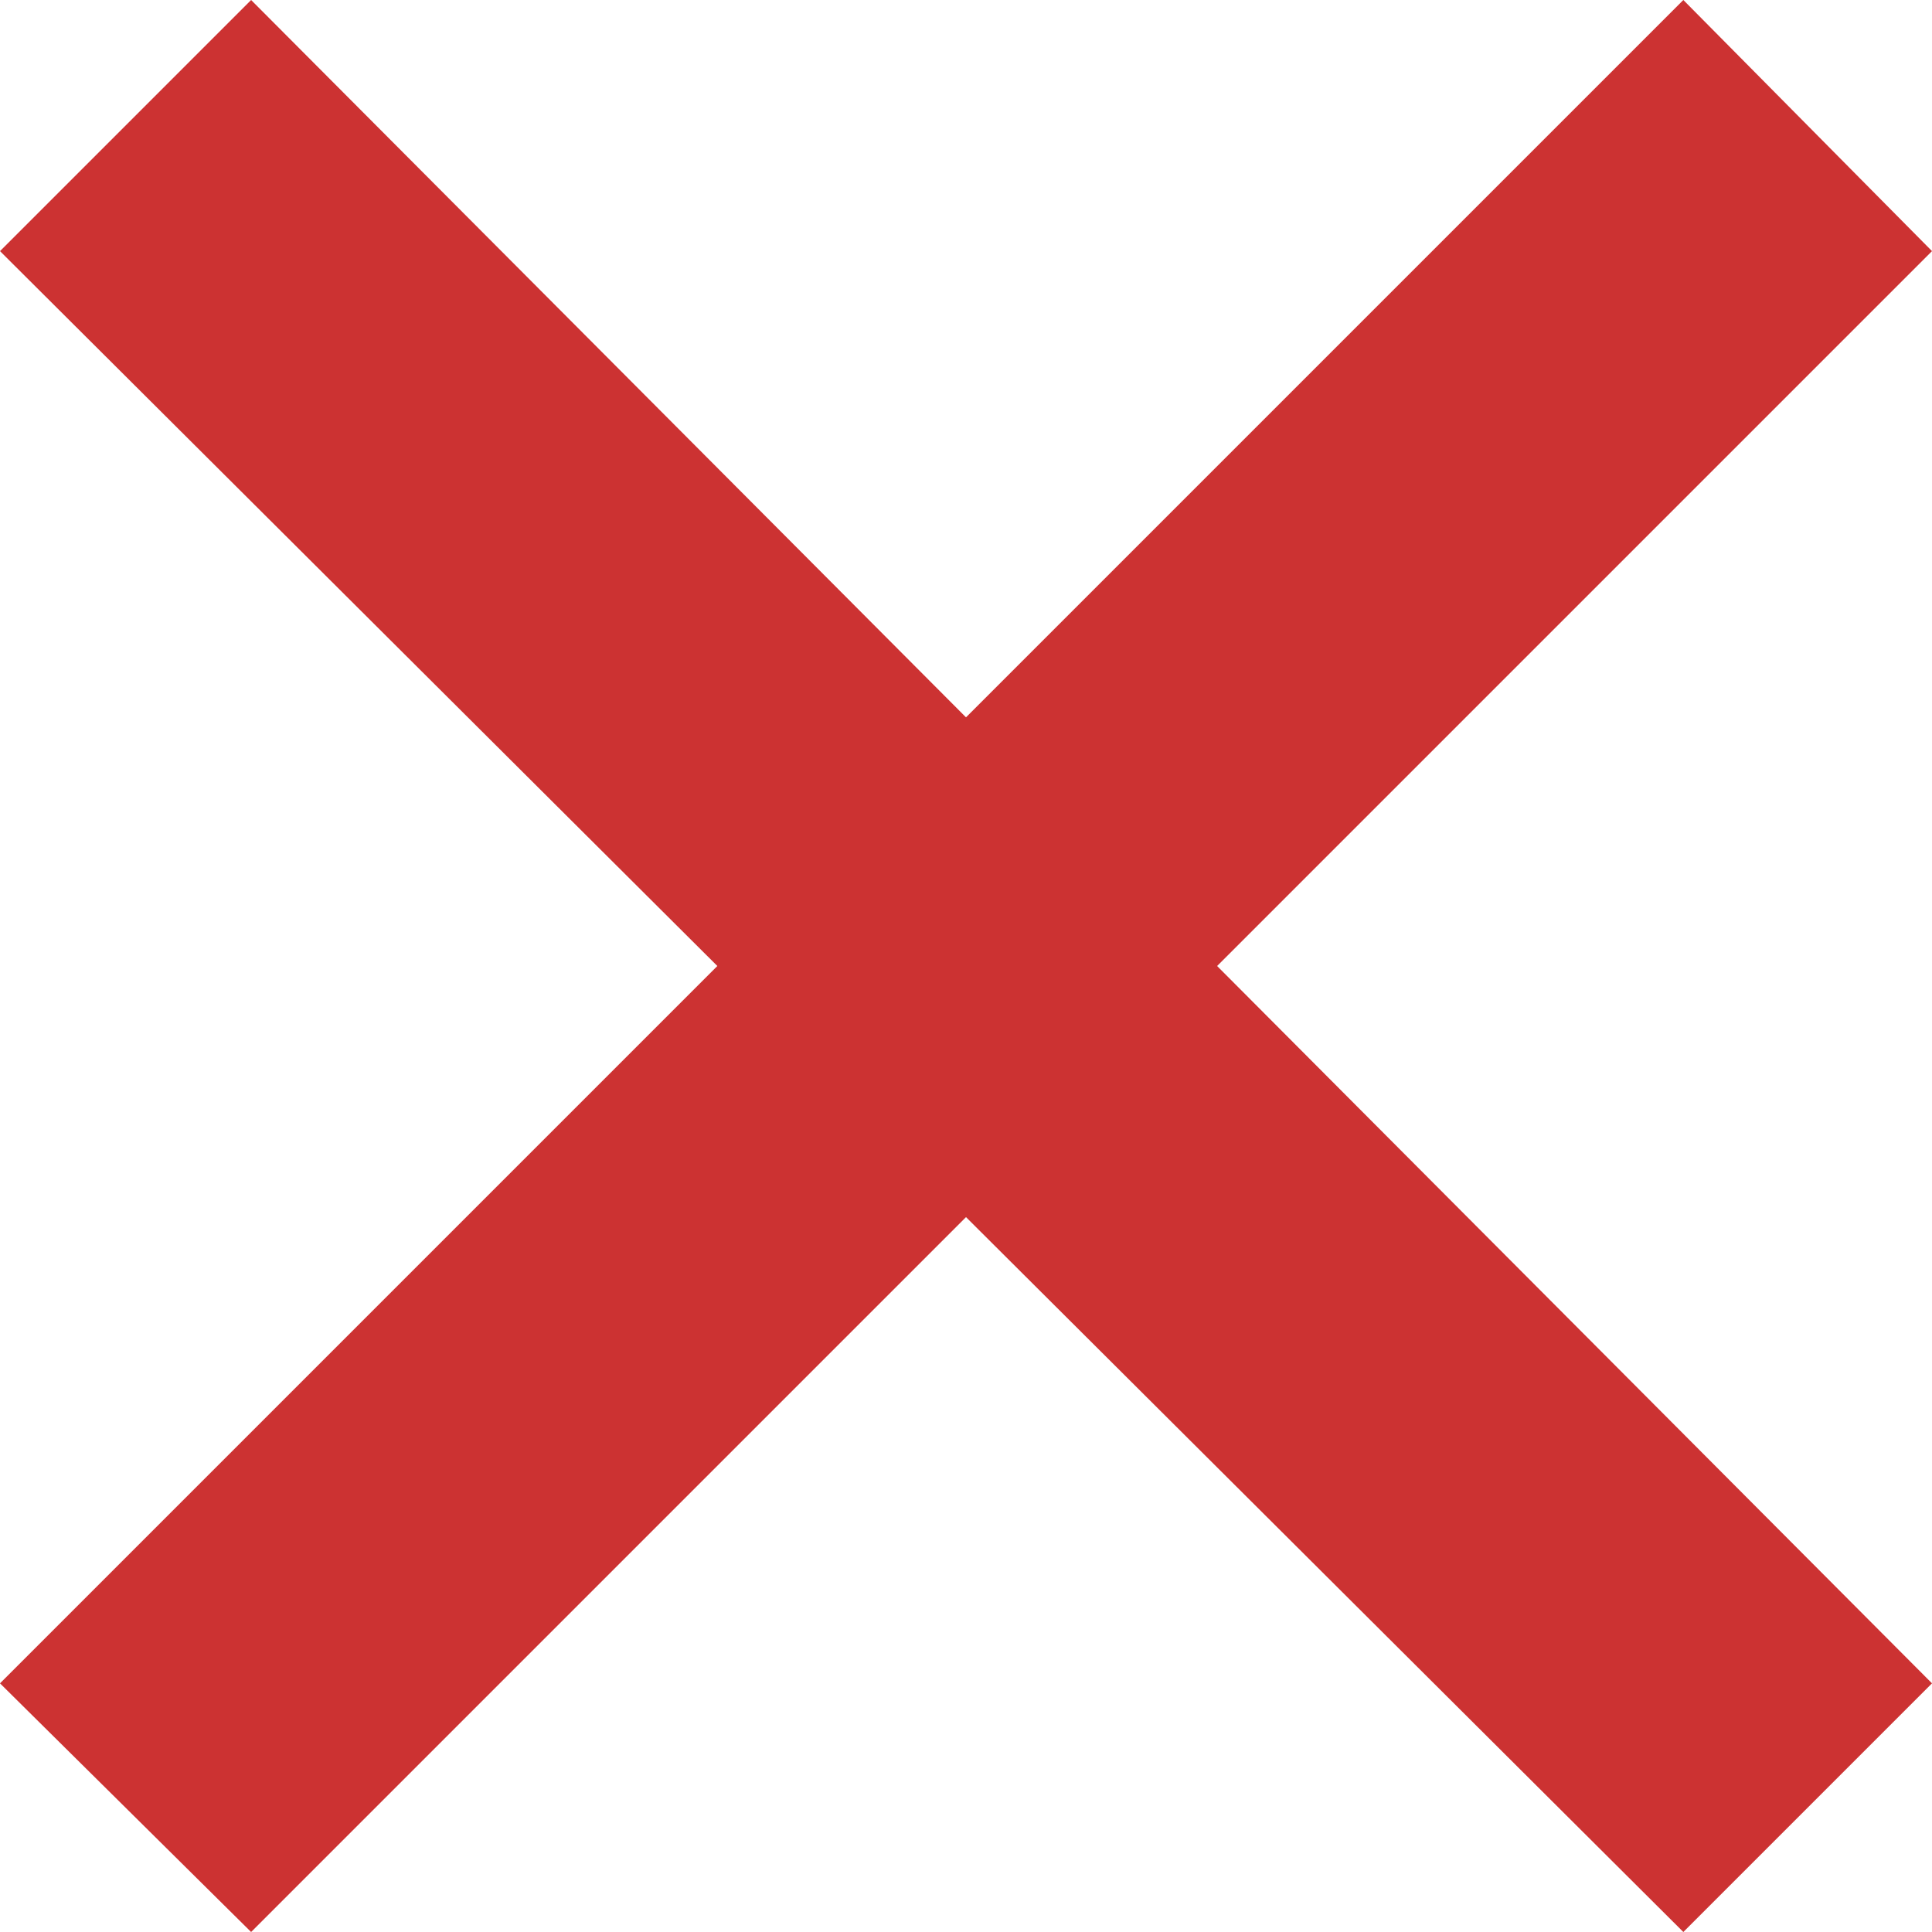
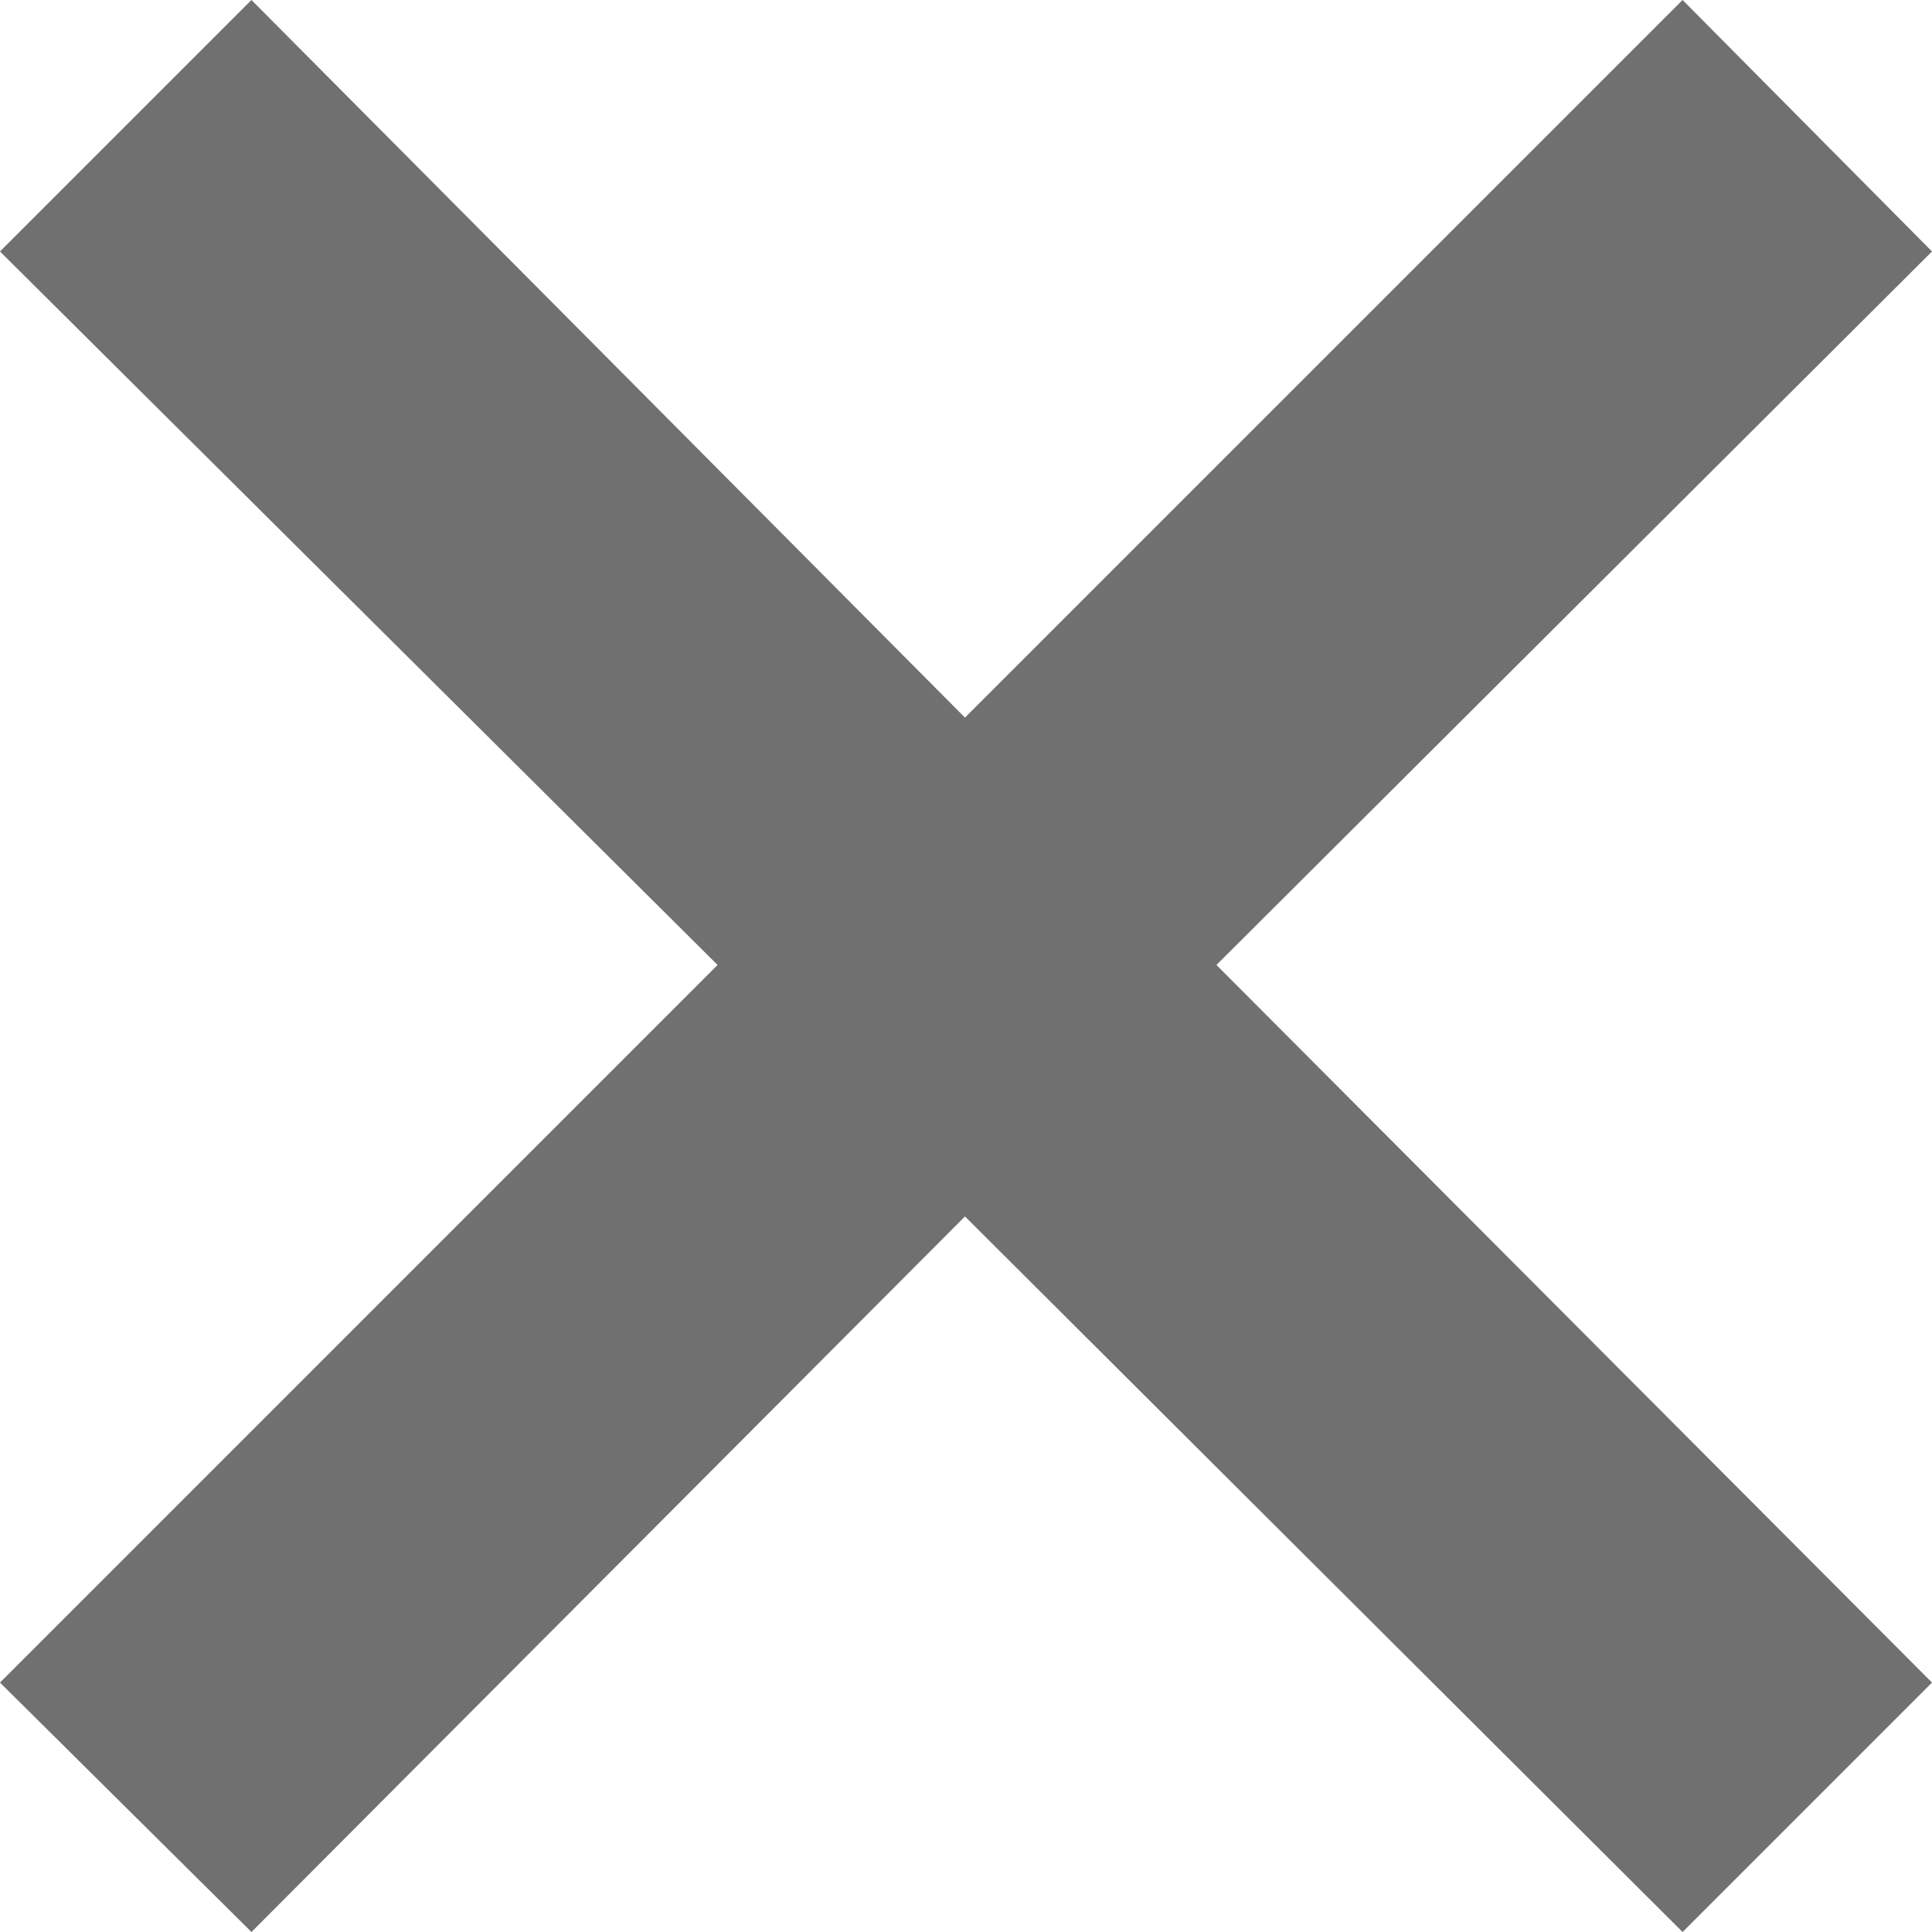
- <svg xmlns="http://www.w3.org/2000/svg" viewBox="0 0 94.48 94.48">
-   <defs>
-     <style>.cls-1{fill:#cc3232;fill-rule:evenodd;}</style>
-   </defs>
-   <g id="Layer_2" data-name="Layer 2">
-     <g id="Layer_1-2" data-name="Layer 1">
-       <polygon class="cls-1" points="47.24 35.08 82.32 0 94.48 12.28 59.52 47.24 94.48 82.32 82.32 94.48 47.24 59.52 12.28 94.48 0 82.32 35.08 47.24 0 12.28 12.28 0 47.24 35.08" />
+ <svg xmlns="http://www.w3.org/2000/svg" version="1.1" id="Layer_1" x="0px" y="0px" viewBox="0 0 94.5 94.5" style="enable-background:new 0 0 94.5 94.5;" xml:space="preserve">
+   <style type="text/css">
+ 	.st0{fill-rule:evenodd;clip-rule:evenodd;fill:#707070;}
+ </style>
+   <g id="Layer_2_1_">
+     <g id="Layer_1-2">
+       <polygon class="st0" points="47.2,35.1 82.3,0 94.5,12.3 59.5,47.2 94.5,82.3 82.3,94.5 47.2,59.5 12.3,94.5 0,82.3 35.1,47.2     0,12.3 12.3,0   " />
    </g>
  </g>
</svg>
